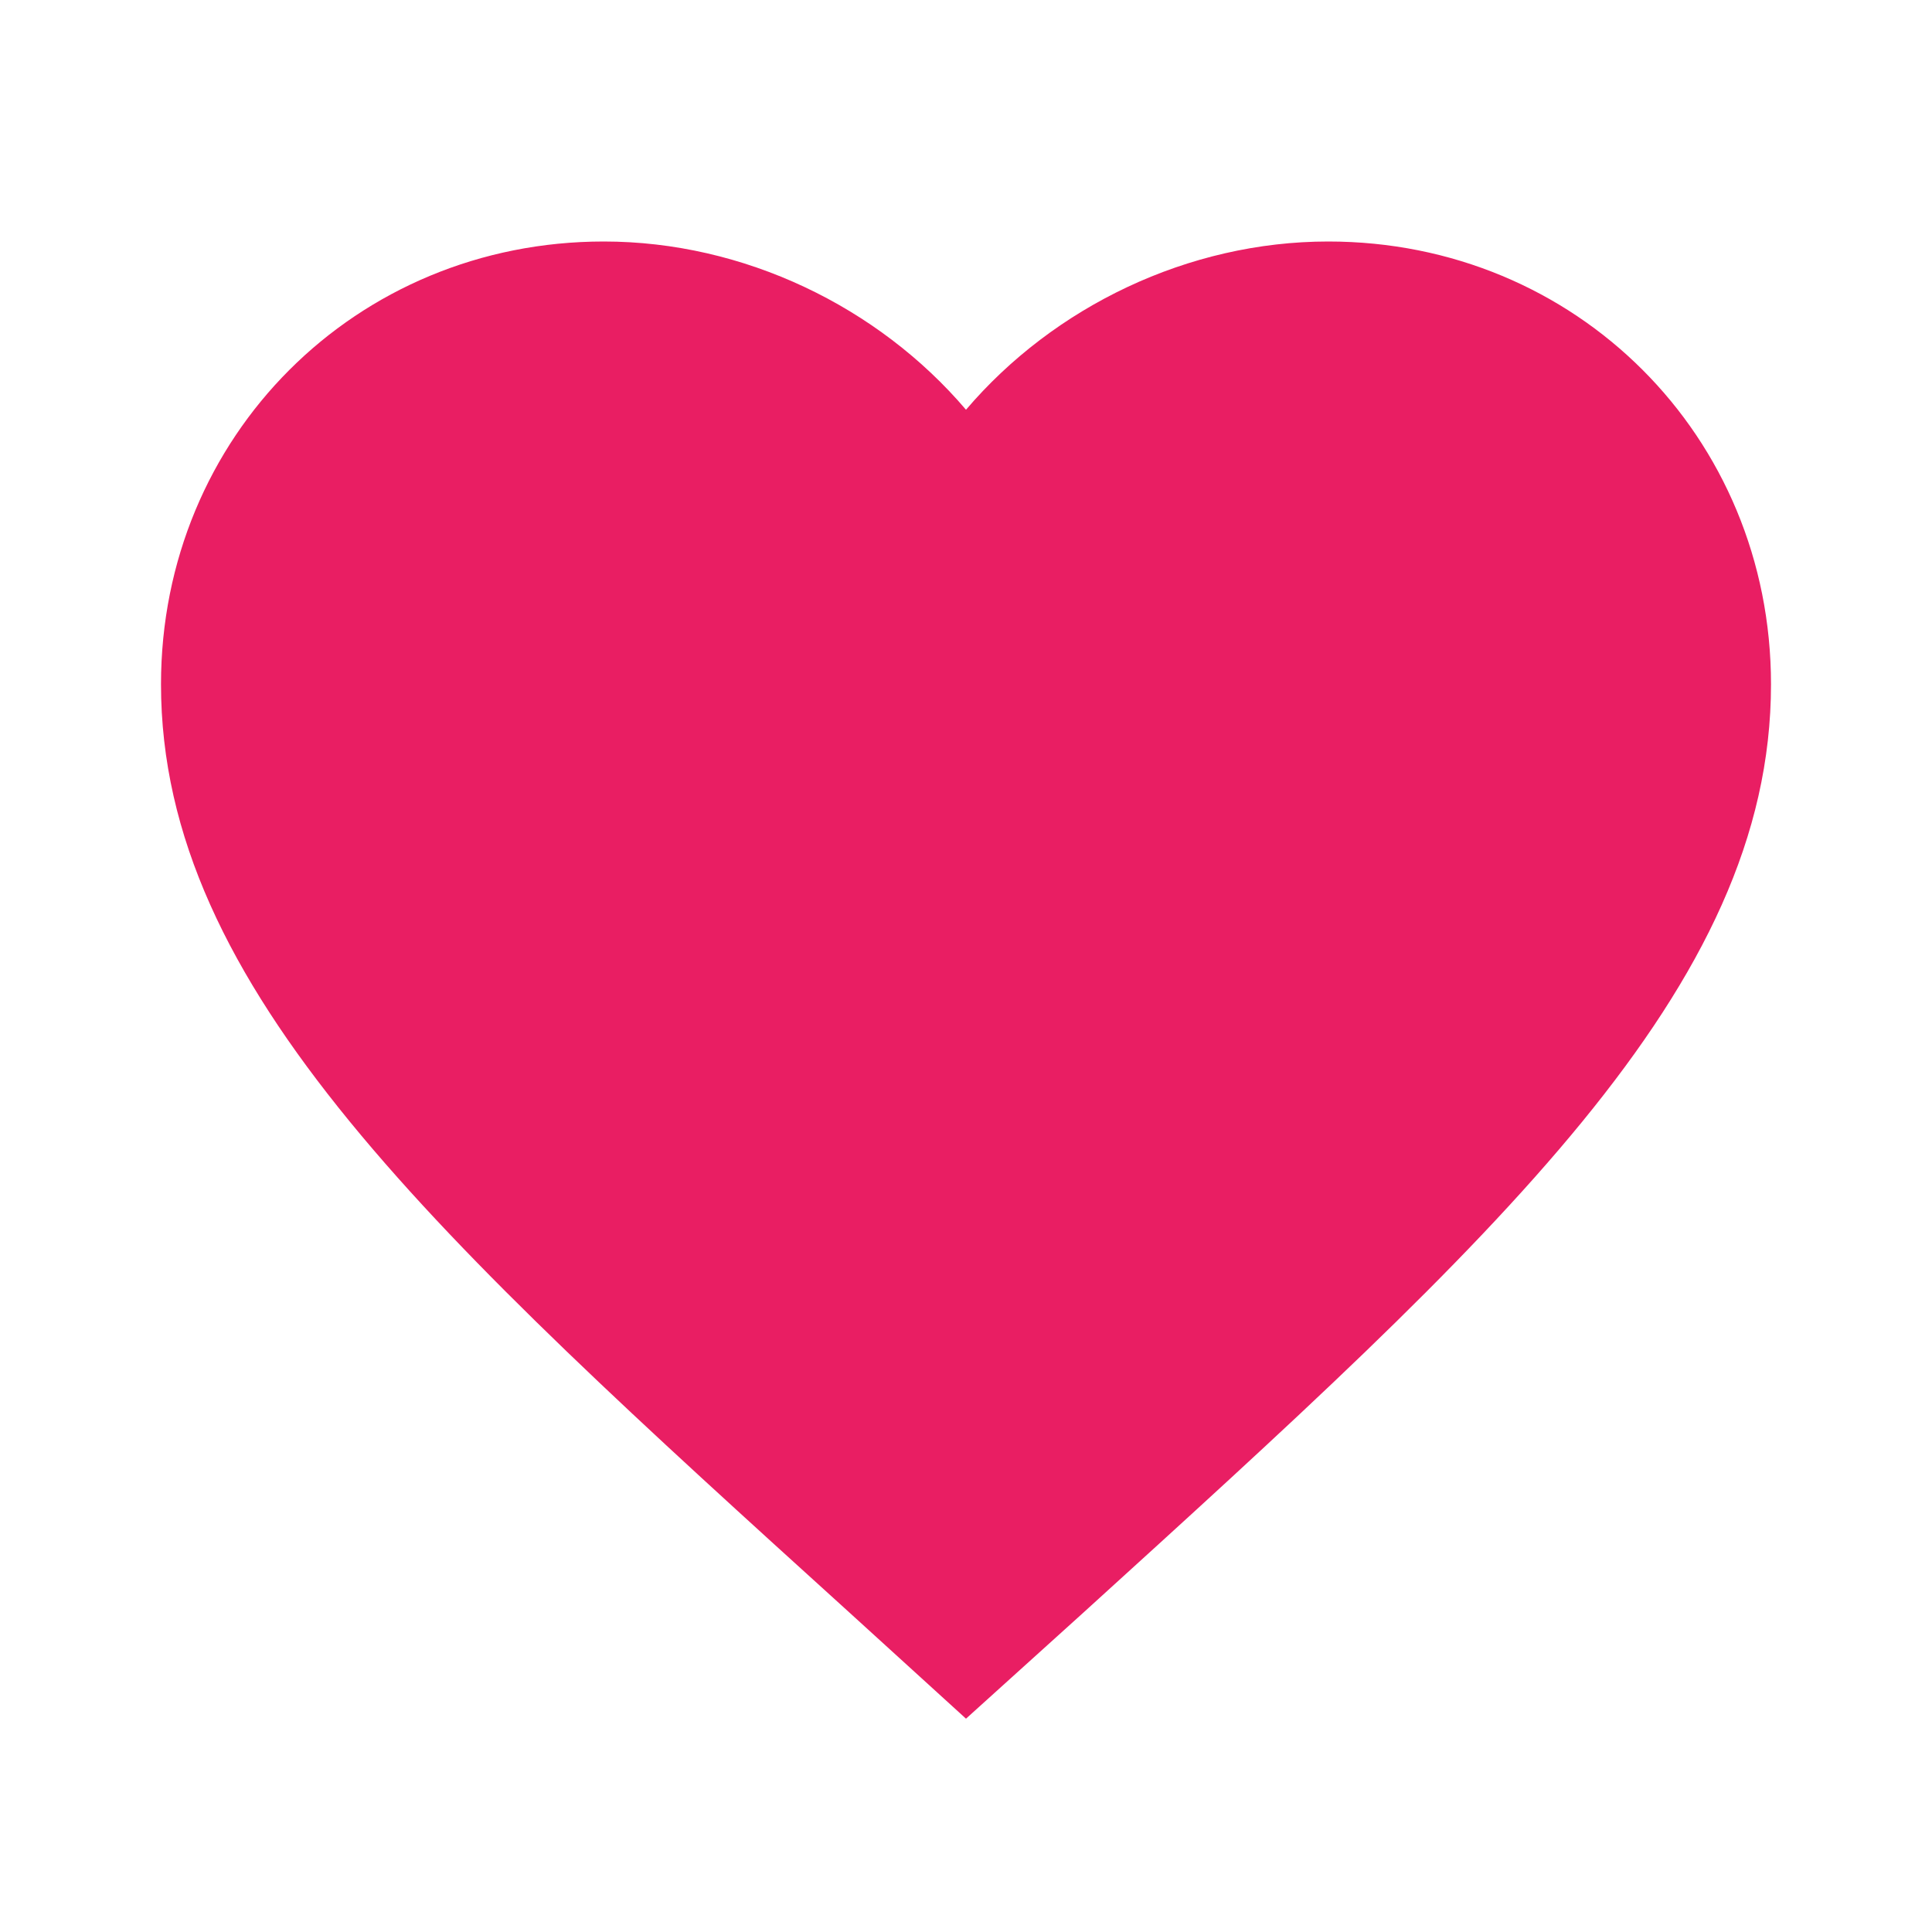
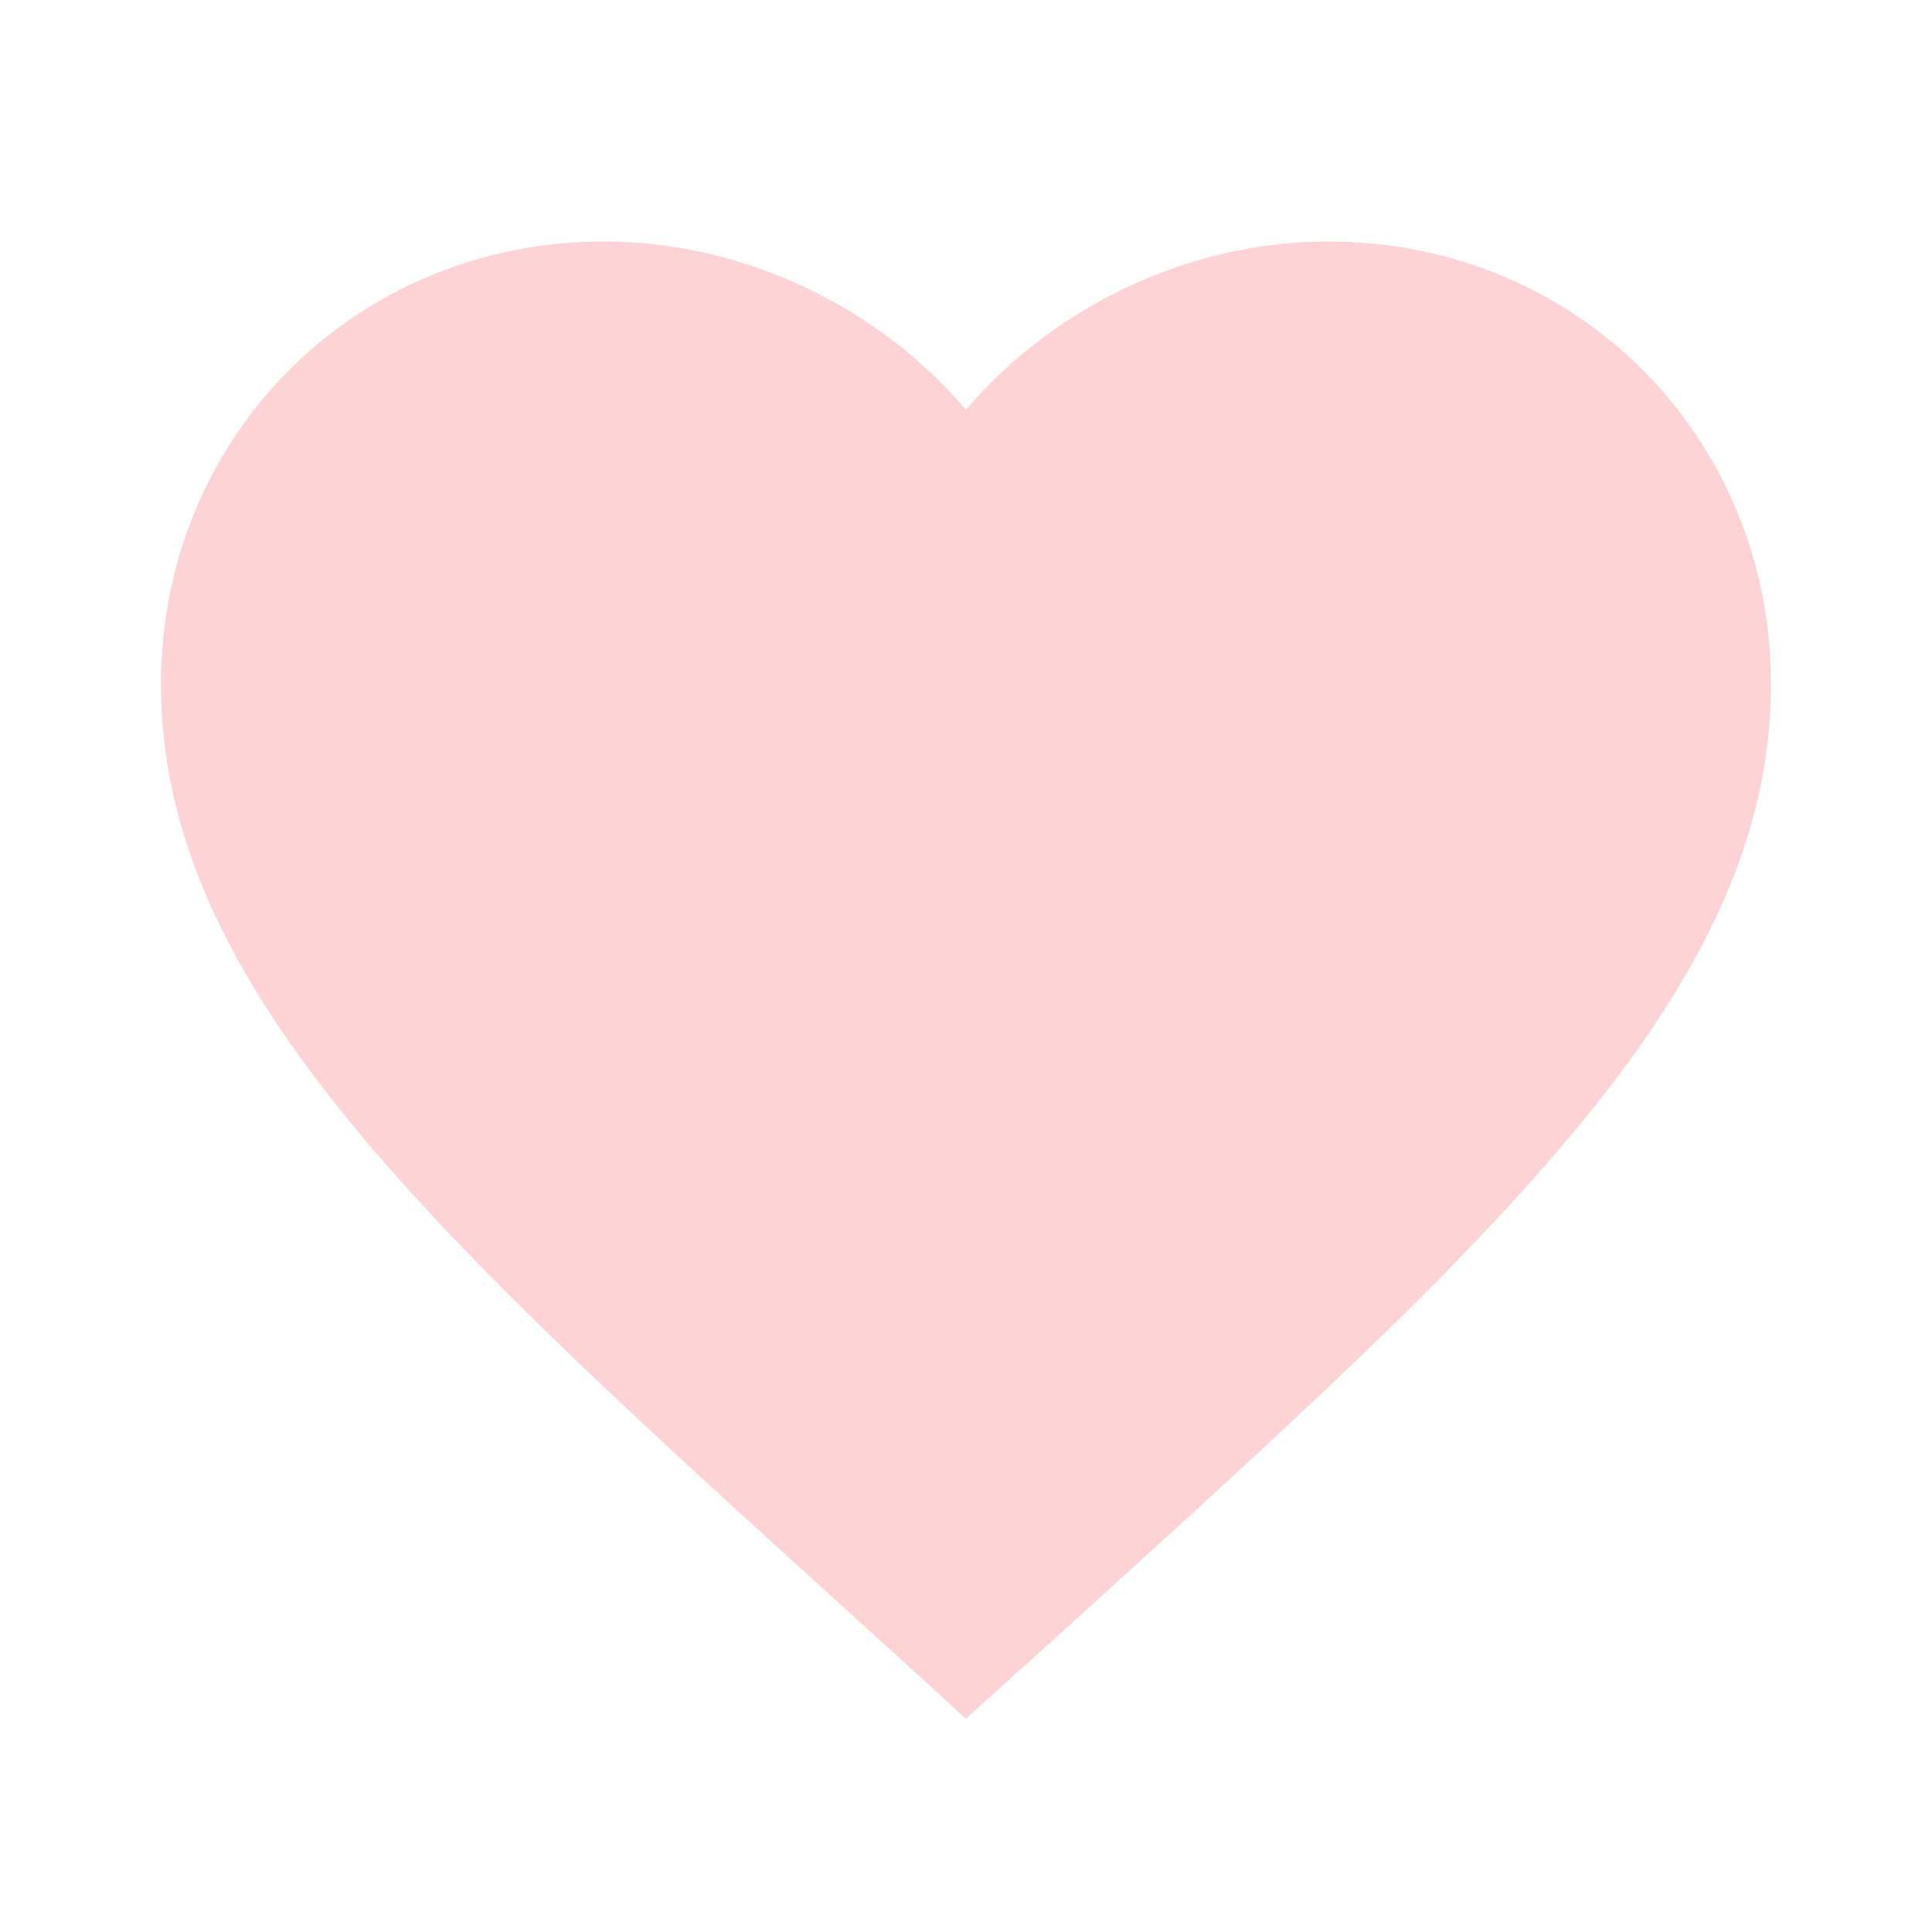
<svg xmlns="http://www.w3.org/2000/svg" width="1em" height="1em" viewBox="0 0 24 24">
-   <path fill="#E91E63" d="M12 21.35l-1.45-1.32C5.4 15.36 2 12.28 2 8.5 2 5.42 4.42 3 7.5 3c1.74 0 3.41.81 4.5 2.09C13.09 3.81 14.76 3 16.5 3 19.58 3 22 5.42 22 8.5c0 3.78-3.4 6.86-8.55 11.54L12 21.35z" />
+   <path fill="#FDD3D5" d="M12 21.35l-1.45-1.32C5.4 15.36 2 12.28 2 8.5 2 5.42 4.42 3 7.5 3c1.74 0 3.41.81 4.5 2.09C13.09 3.81 14.76 3 16.5 3 19.58 3 22 5.42 22 8.5c0 3.78-3.4 6.86-8.55 11.54L12 21.35z" />
</svg>
